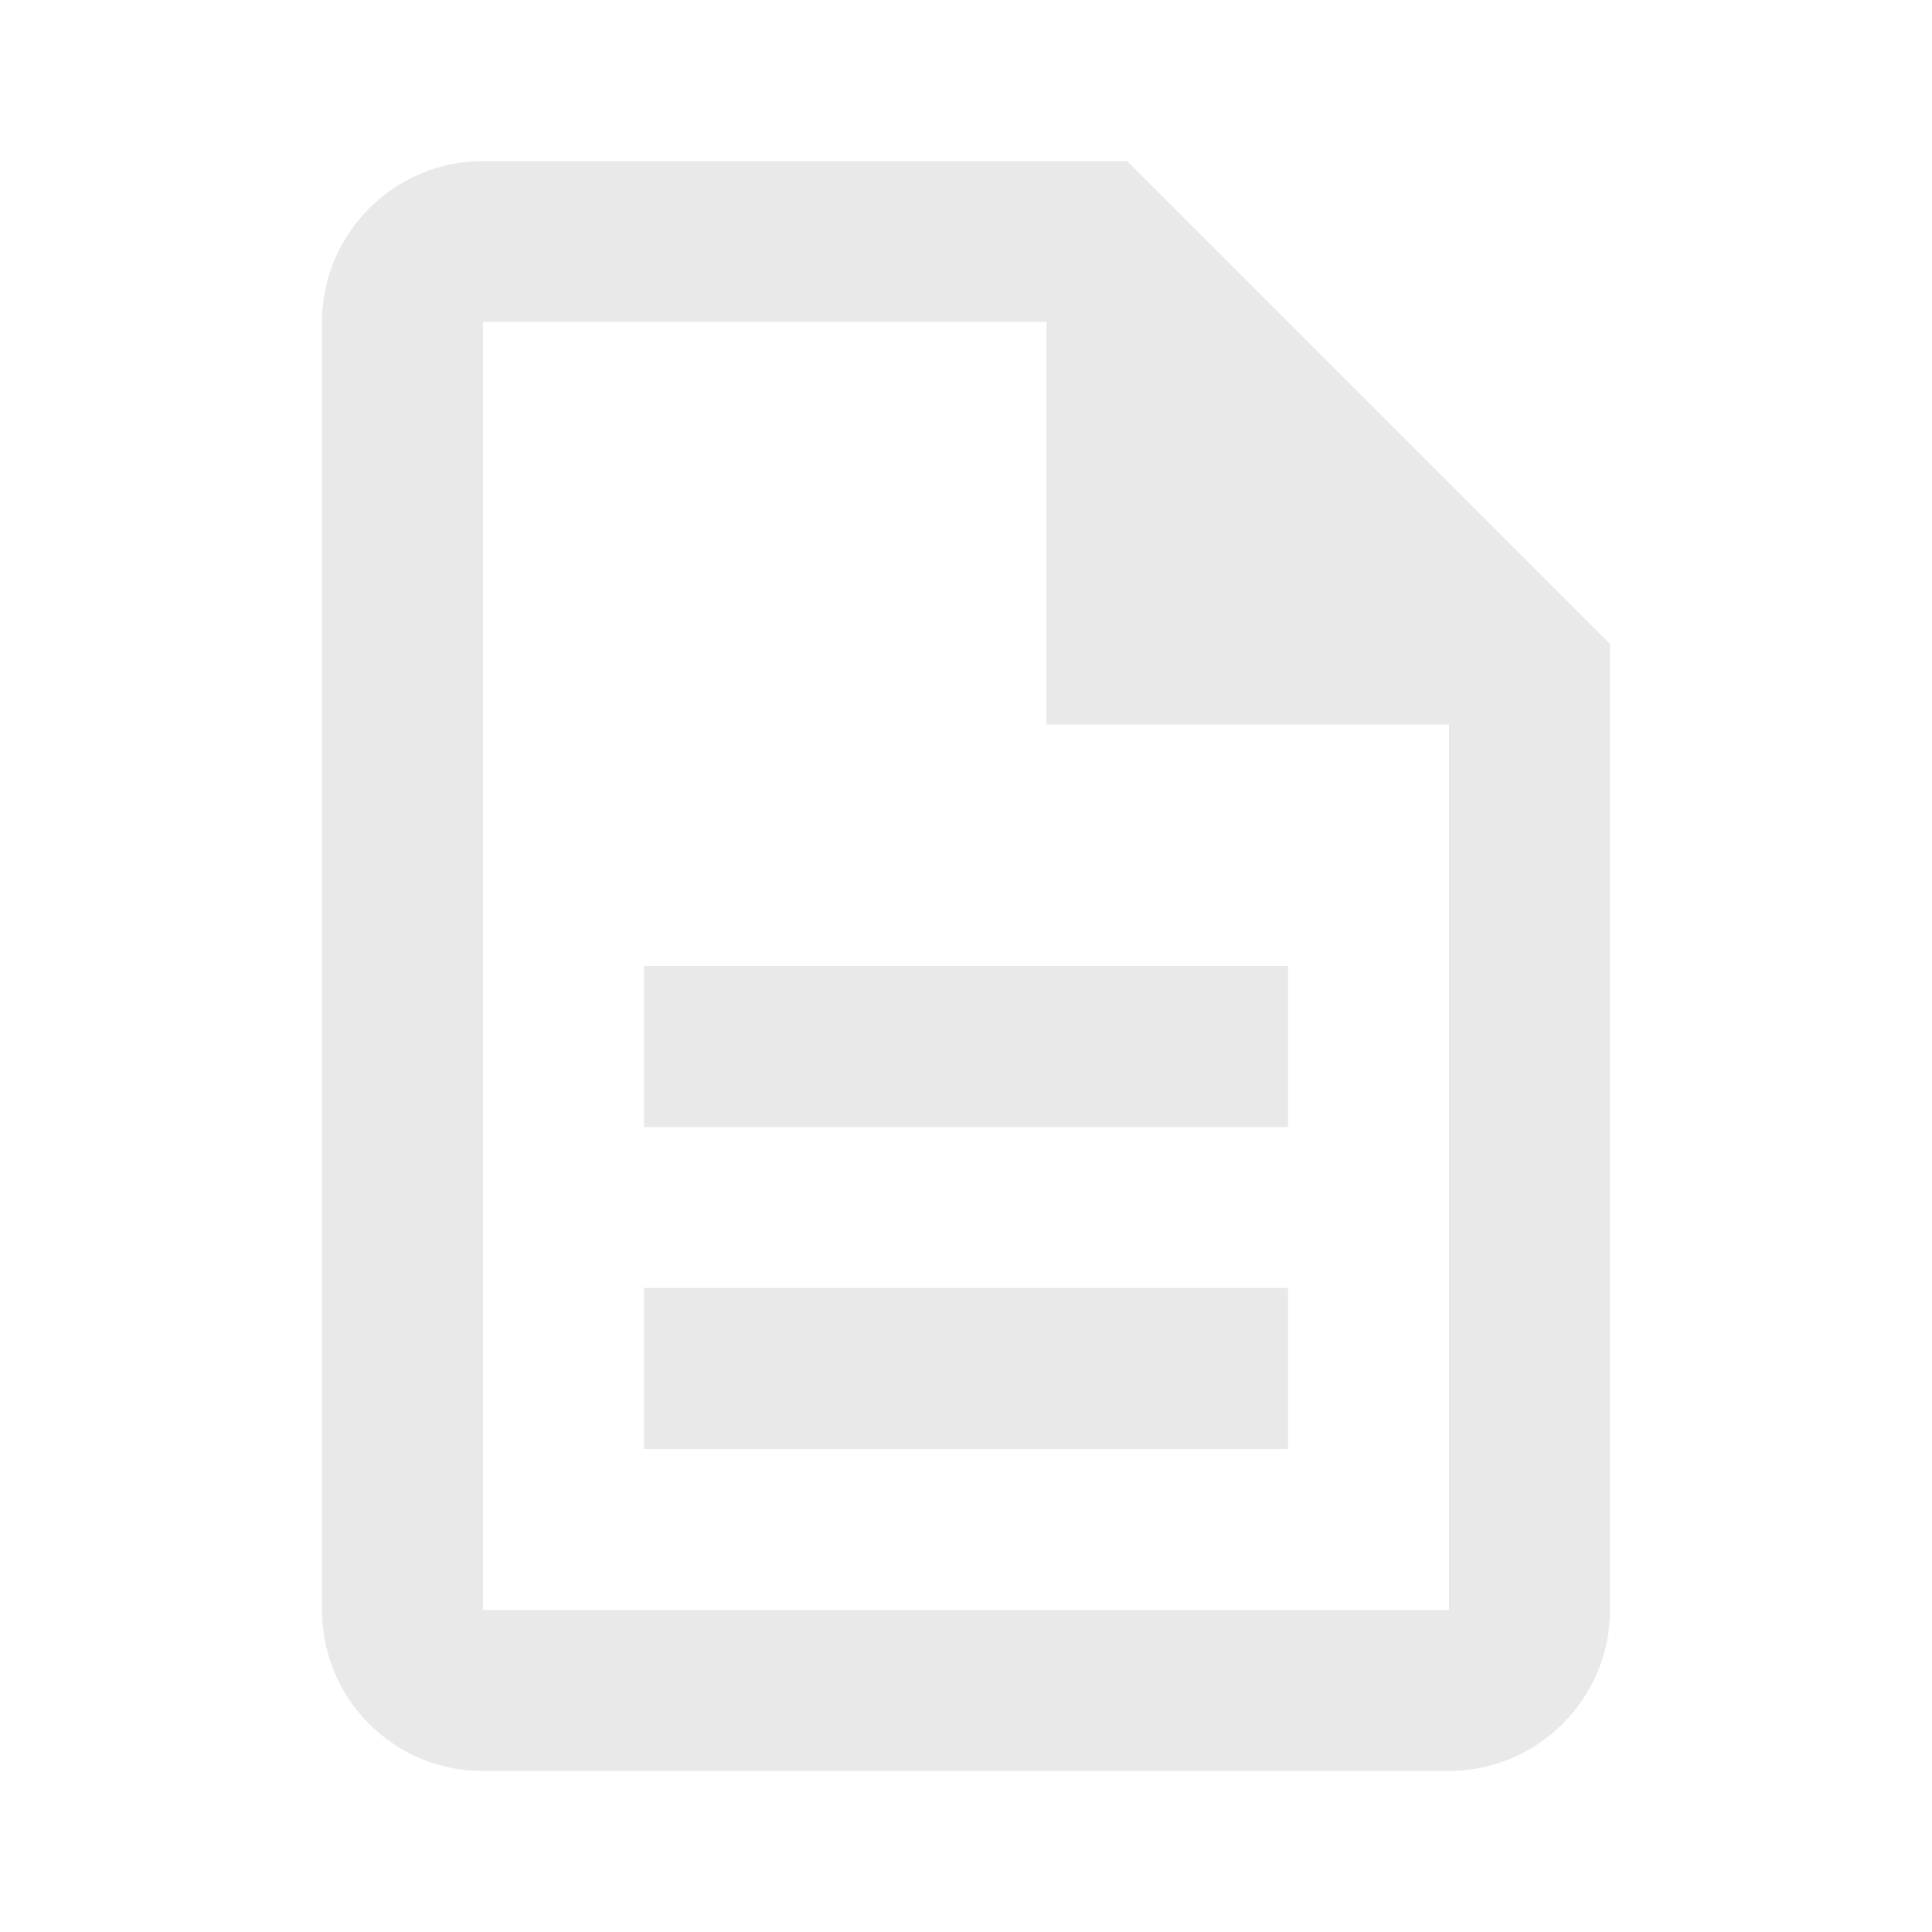
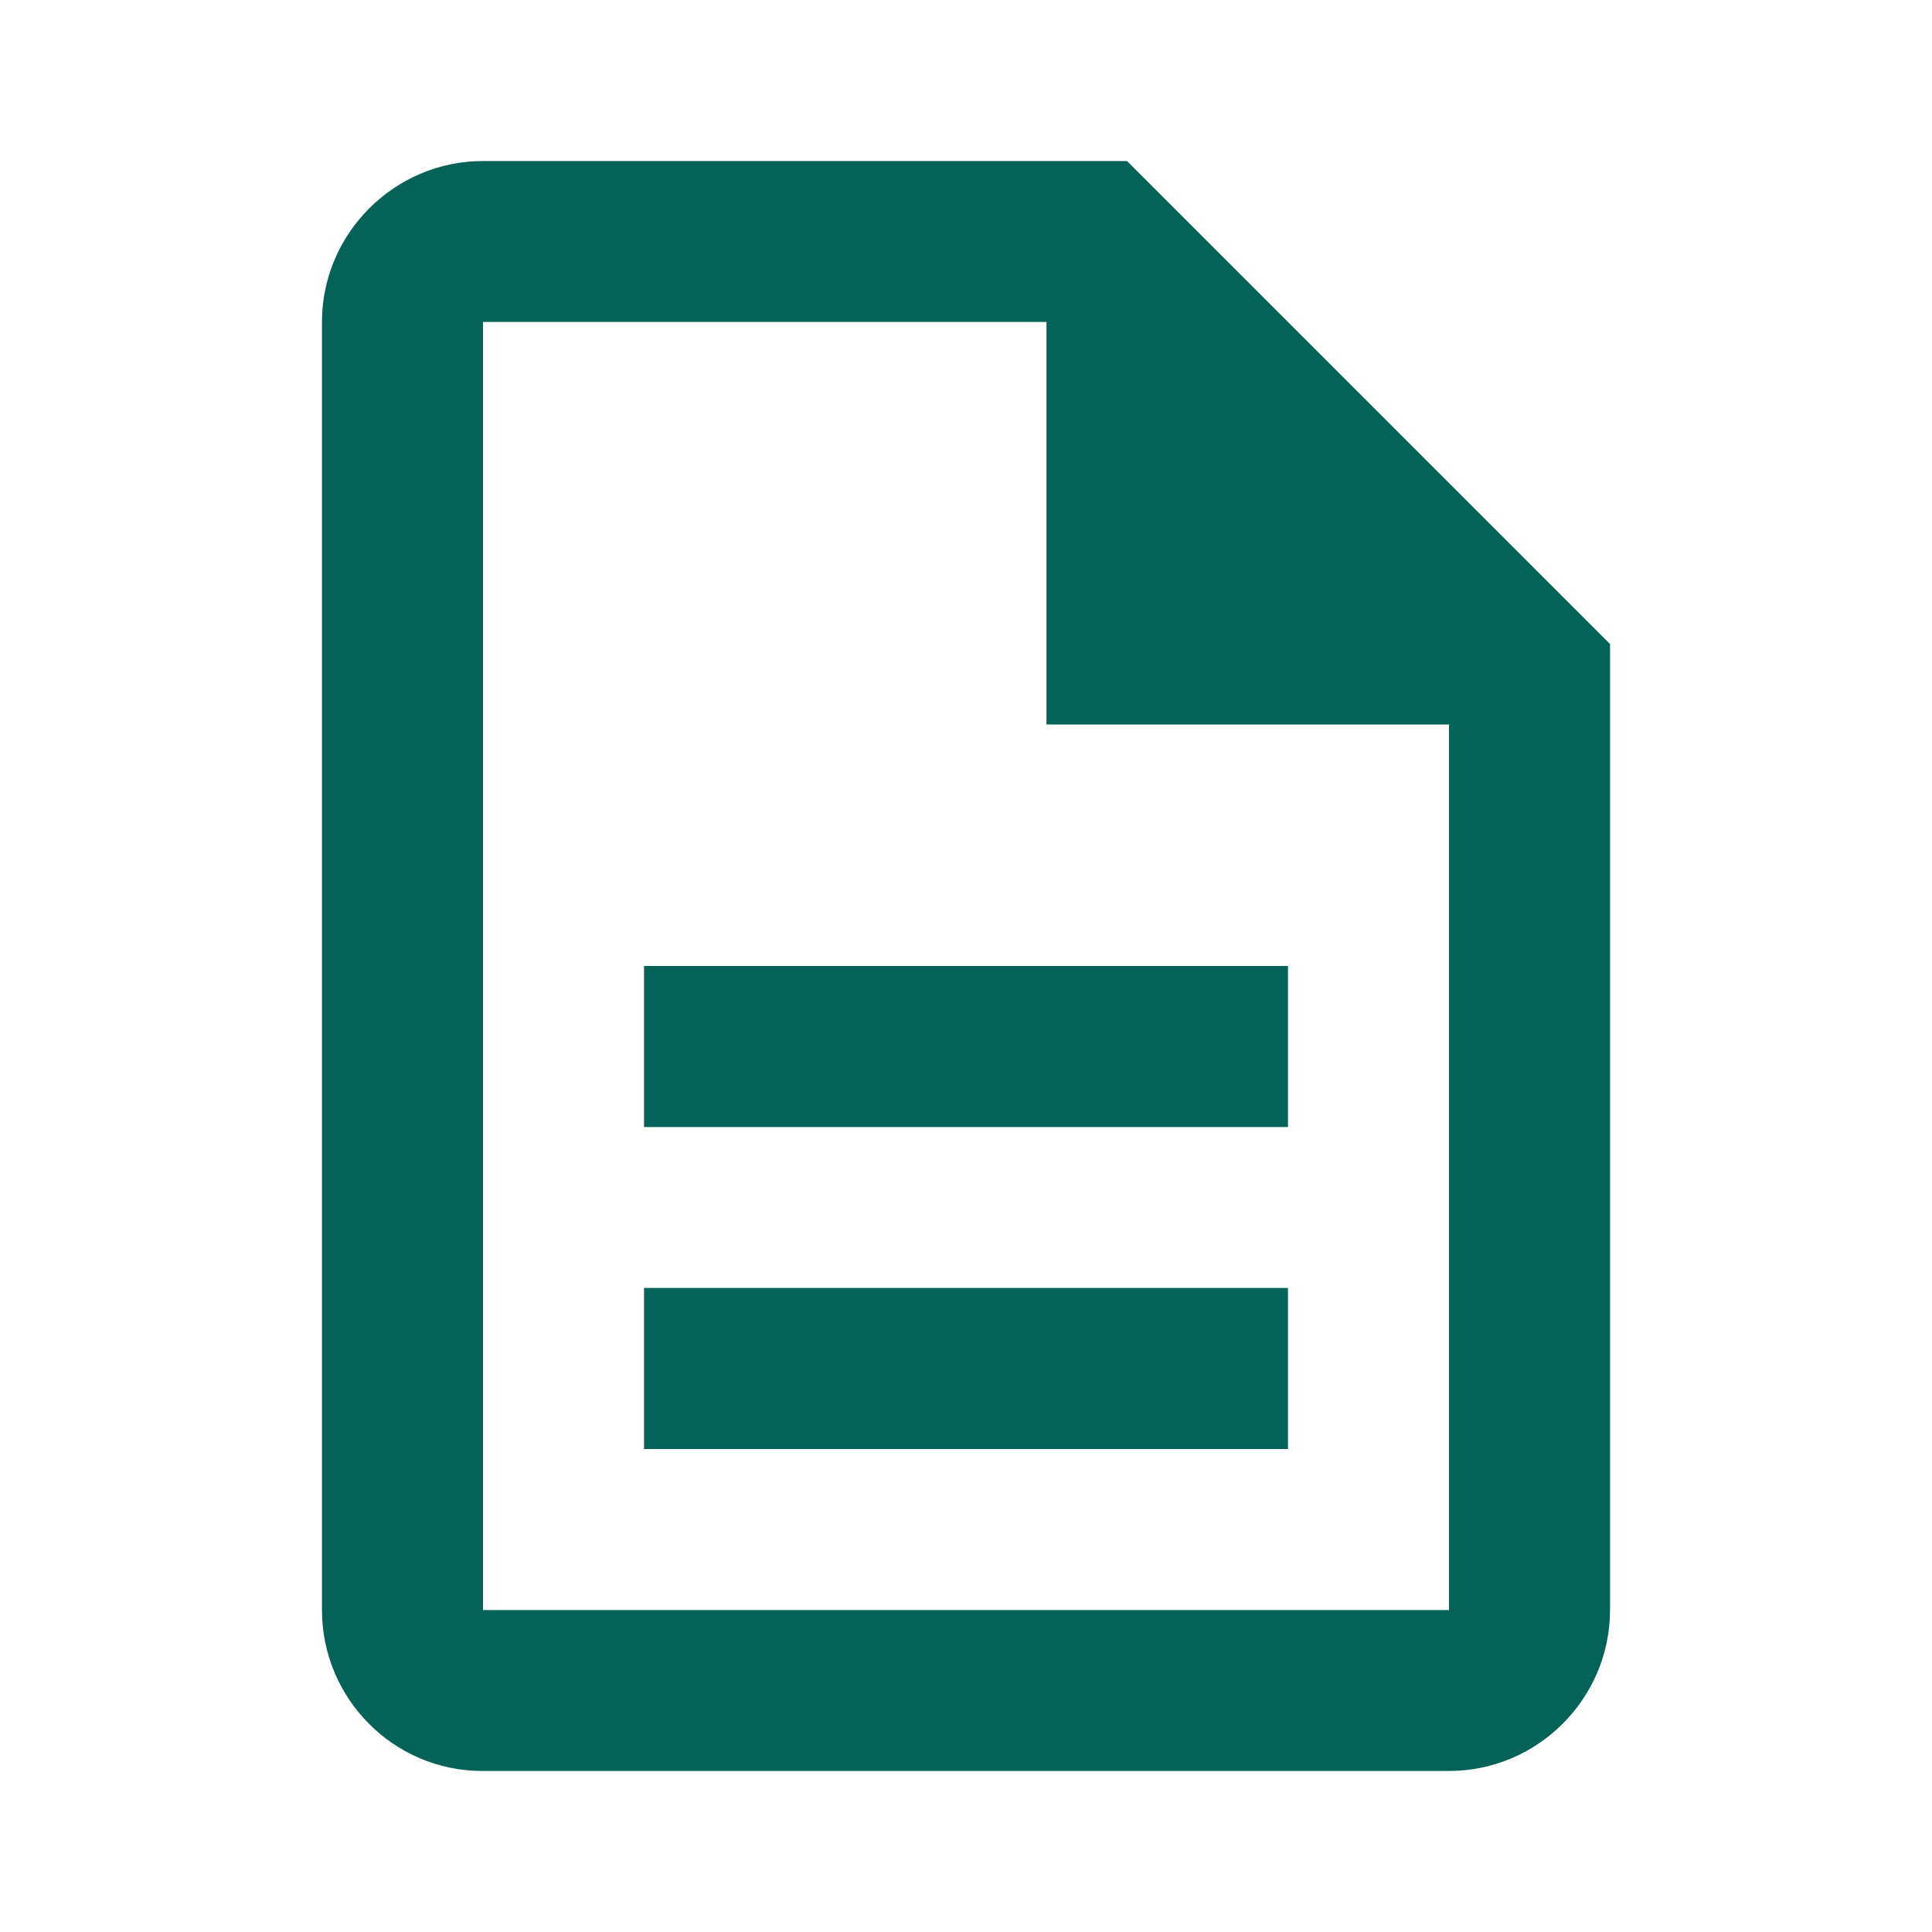
<svg xmlns="http://www.w3.org/2000/svg" preserveAspectRatio="none" overflow="visible" style="display: block;" width="20" height="20" viewBox="0 0 20 20" fill="none">
  <g id="Pages / page_content">
-     <path id="Vector" d="M6.667 13.333H13.333V15H6.667V13.333ZM6.667 10H13.333V11.667H6.667V10ZM11.667 1.667H5C4.083 1.667 3.333 2.417 3.333 3.333V16.667C3.333 17.583 4.075 18.333 4.992 18.333H15C15.917 18.333 16.667 17.583 16.667 16.667V6.667L11.667 1.667ZM15 16.667H5V3.333H10.833V7.5H15V16.667Z" fill="#E9E9E9" />
+     <path id="Vector" d="M6.667 13.333H13.333V15H6.667V13.333ZM6.667 10H13.333V11.667H6.667V10ZM11.667 1.667H5C4.083 1.667 3.333 2.417 3.333 3.333V16.667C3.333 17.583 4.075 18.333 4.992 18.333H15C15.917 18.333 16.667 17.583 16.667 16.667V6.667L11.667 1.667ZM15 16.667H5V3.333H10.833V7.5H15V16.667Z" fill="#056257" />
  </g>
</svg>
